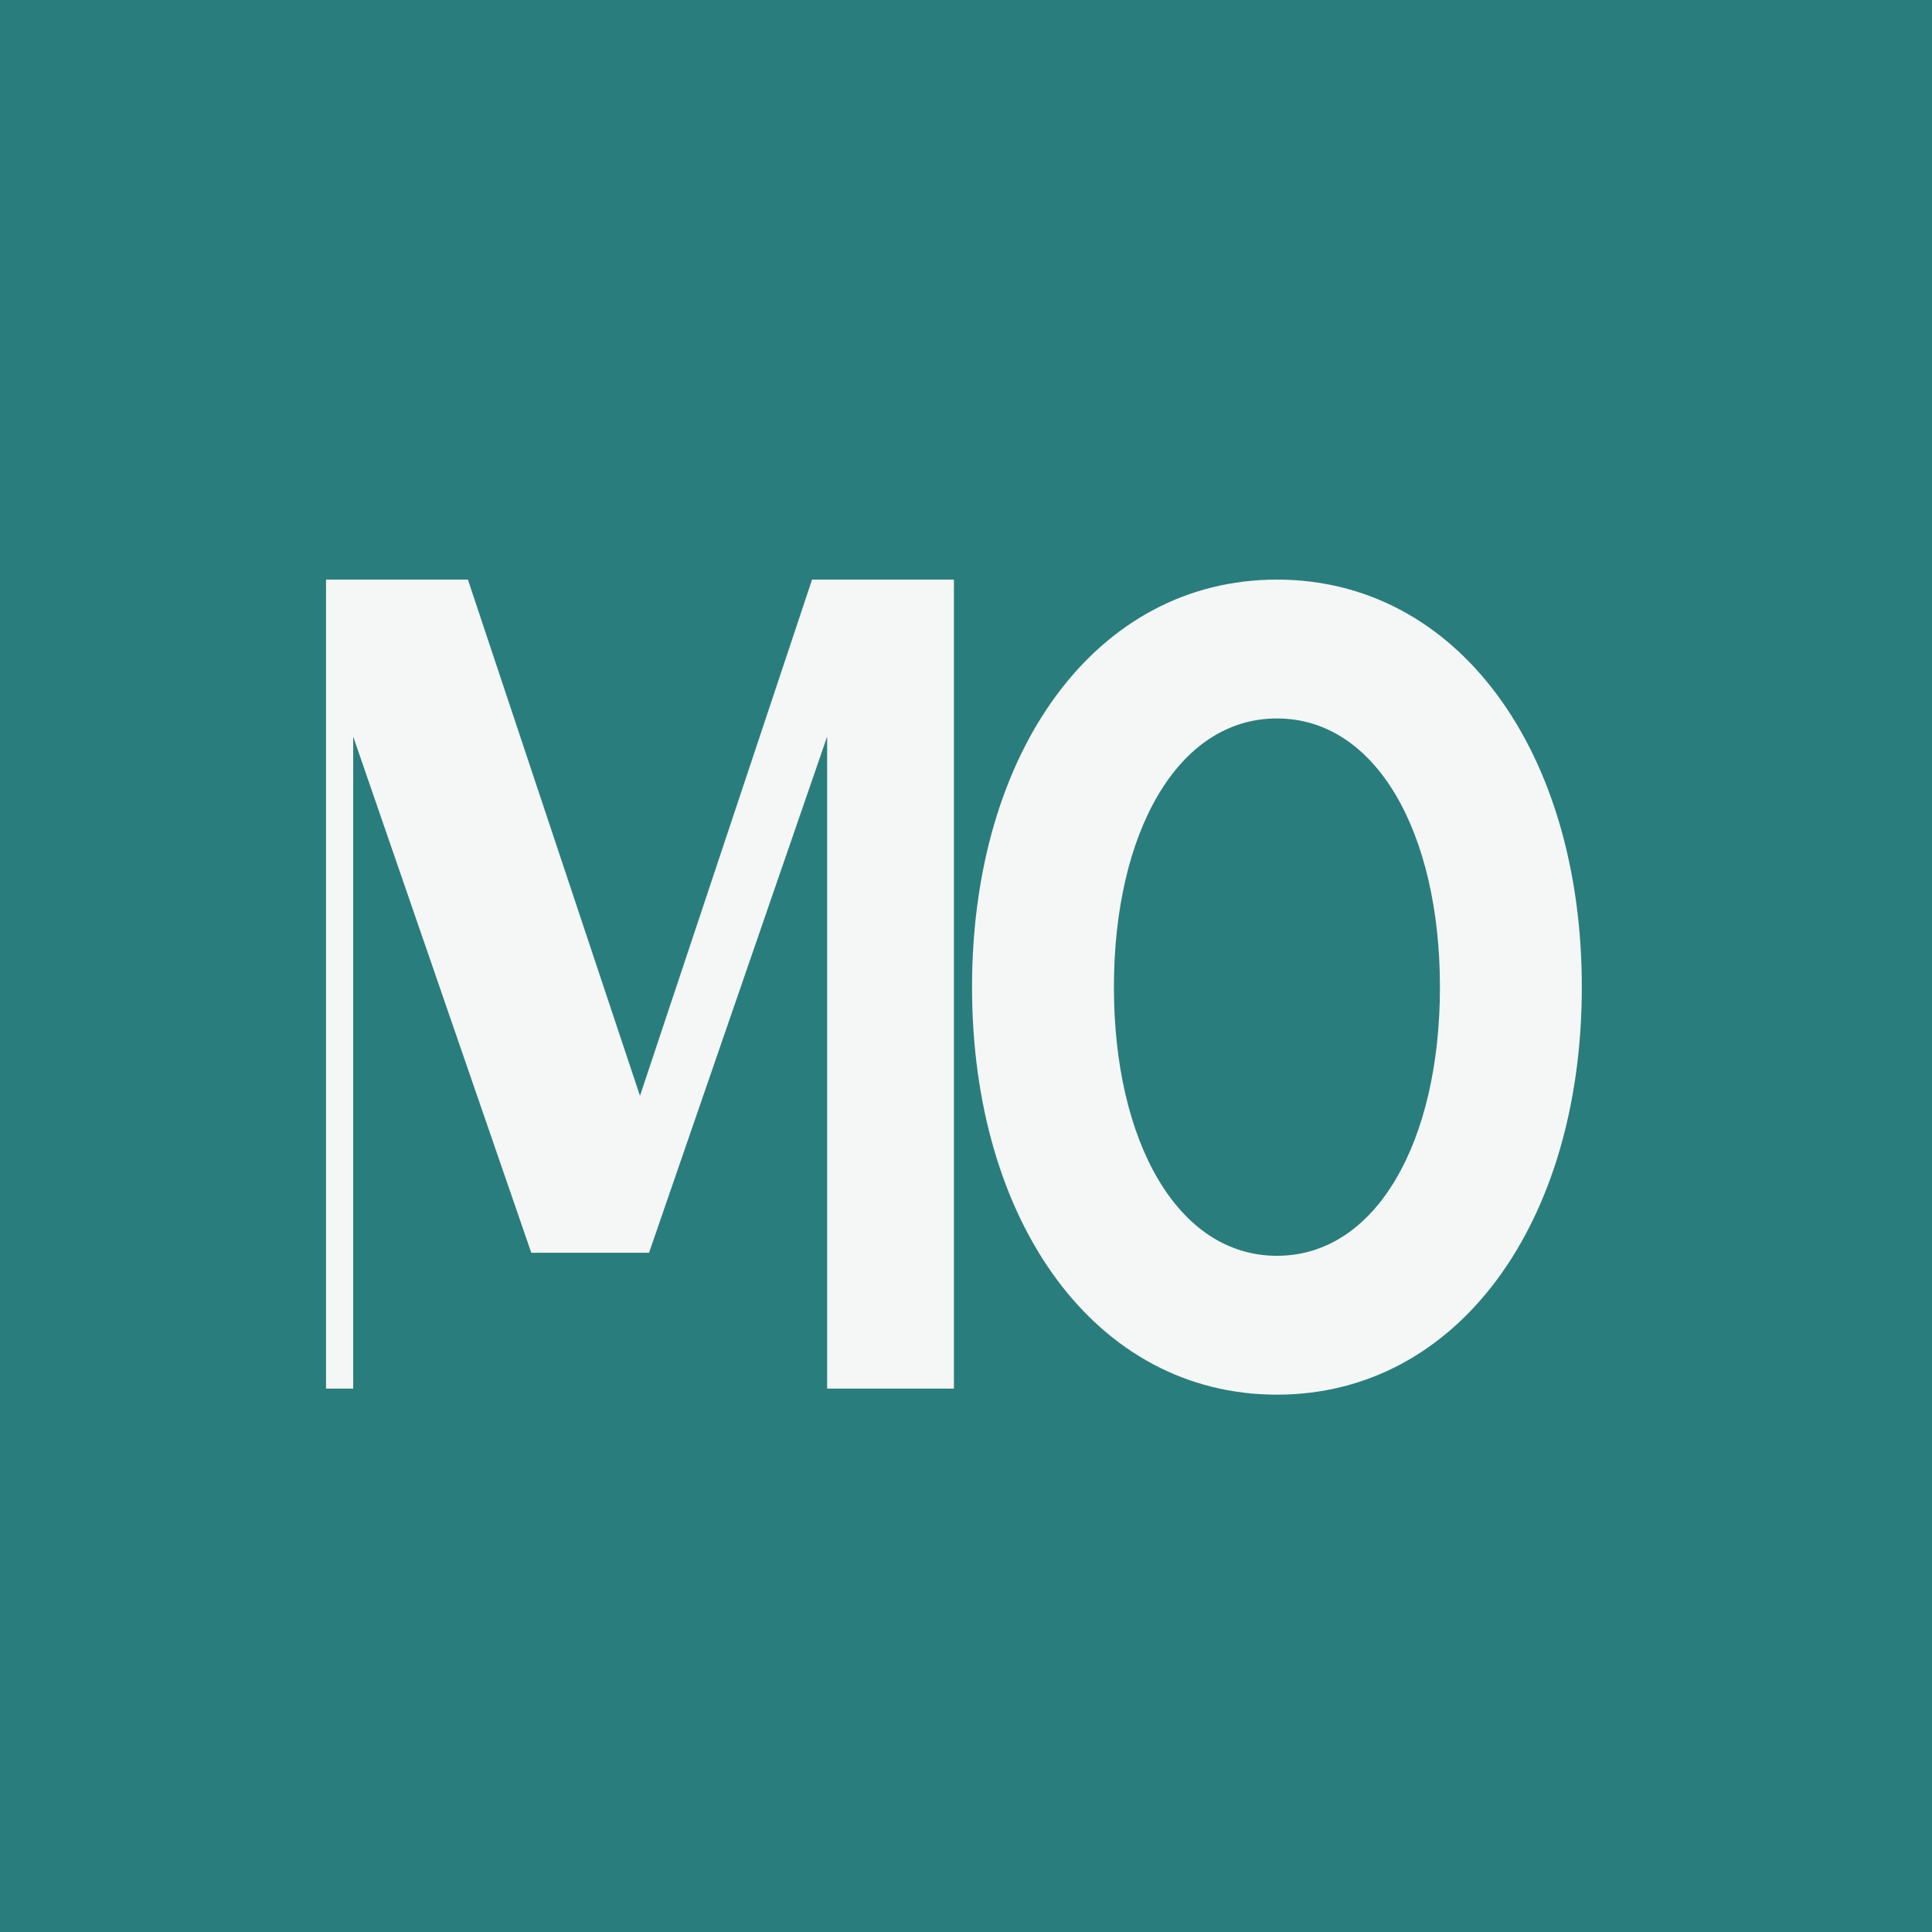
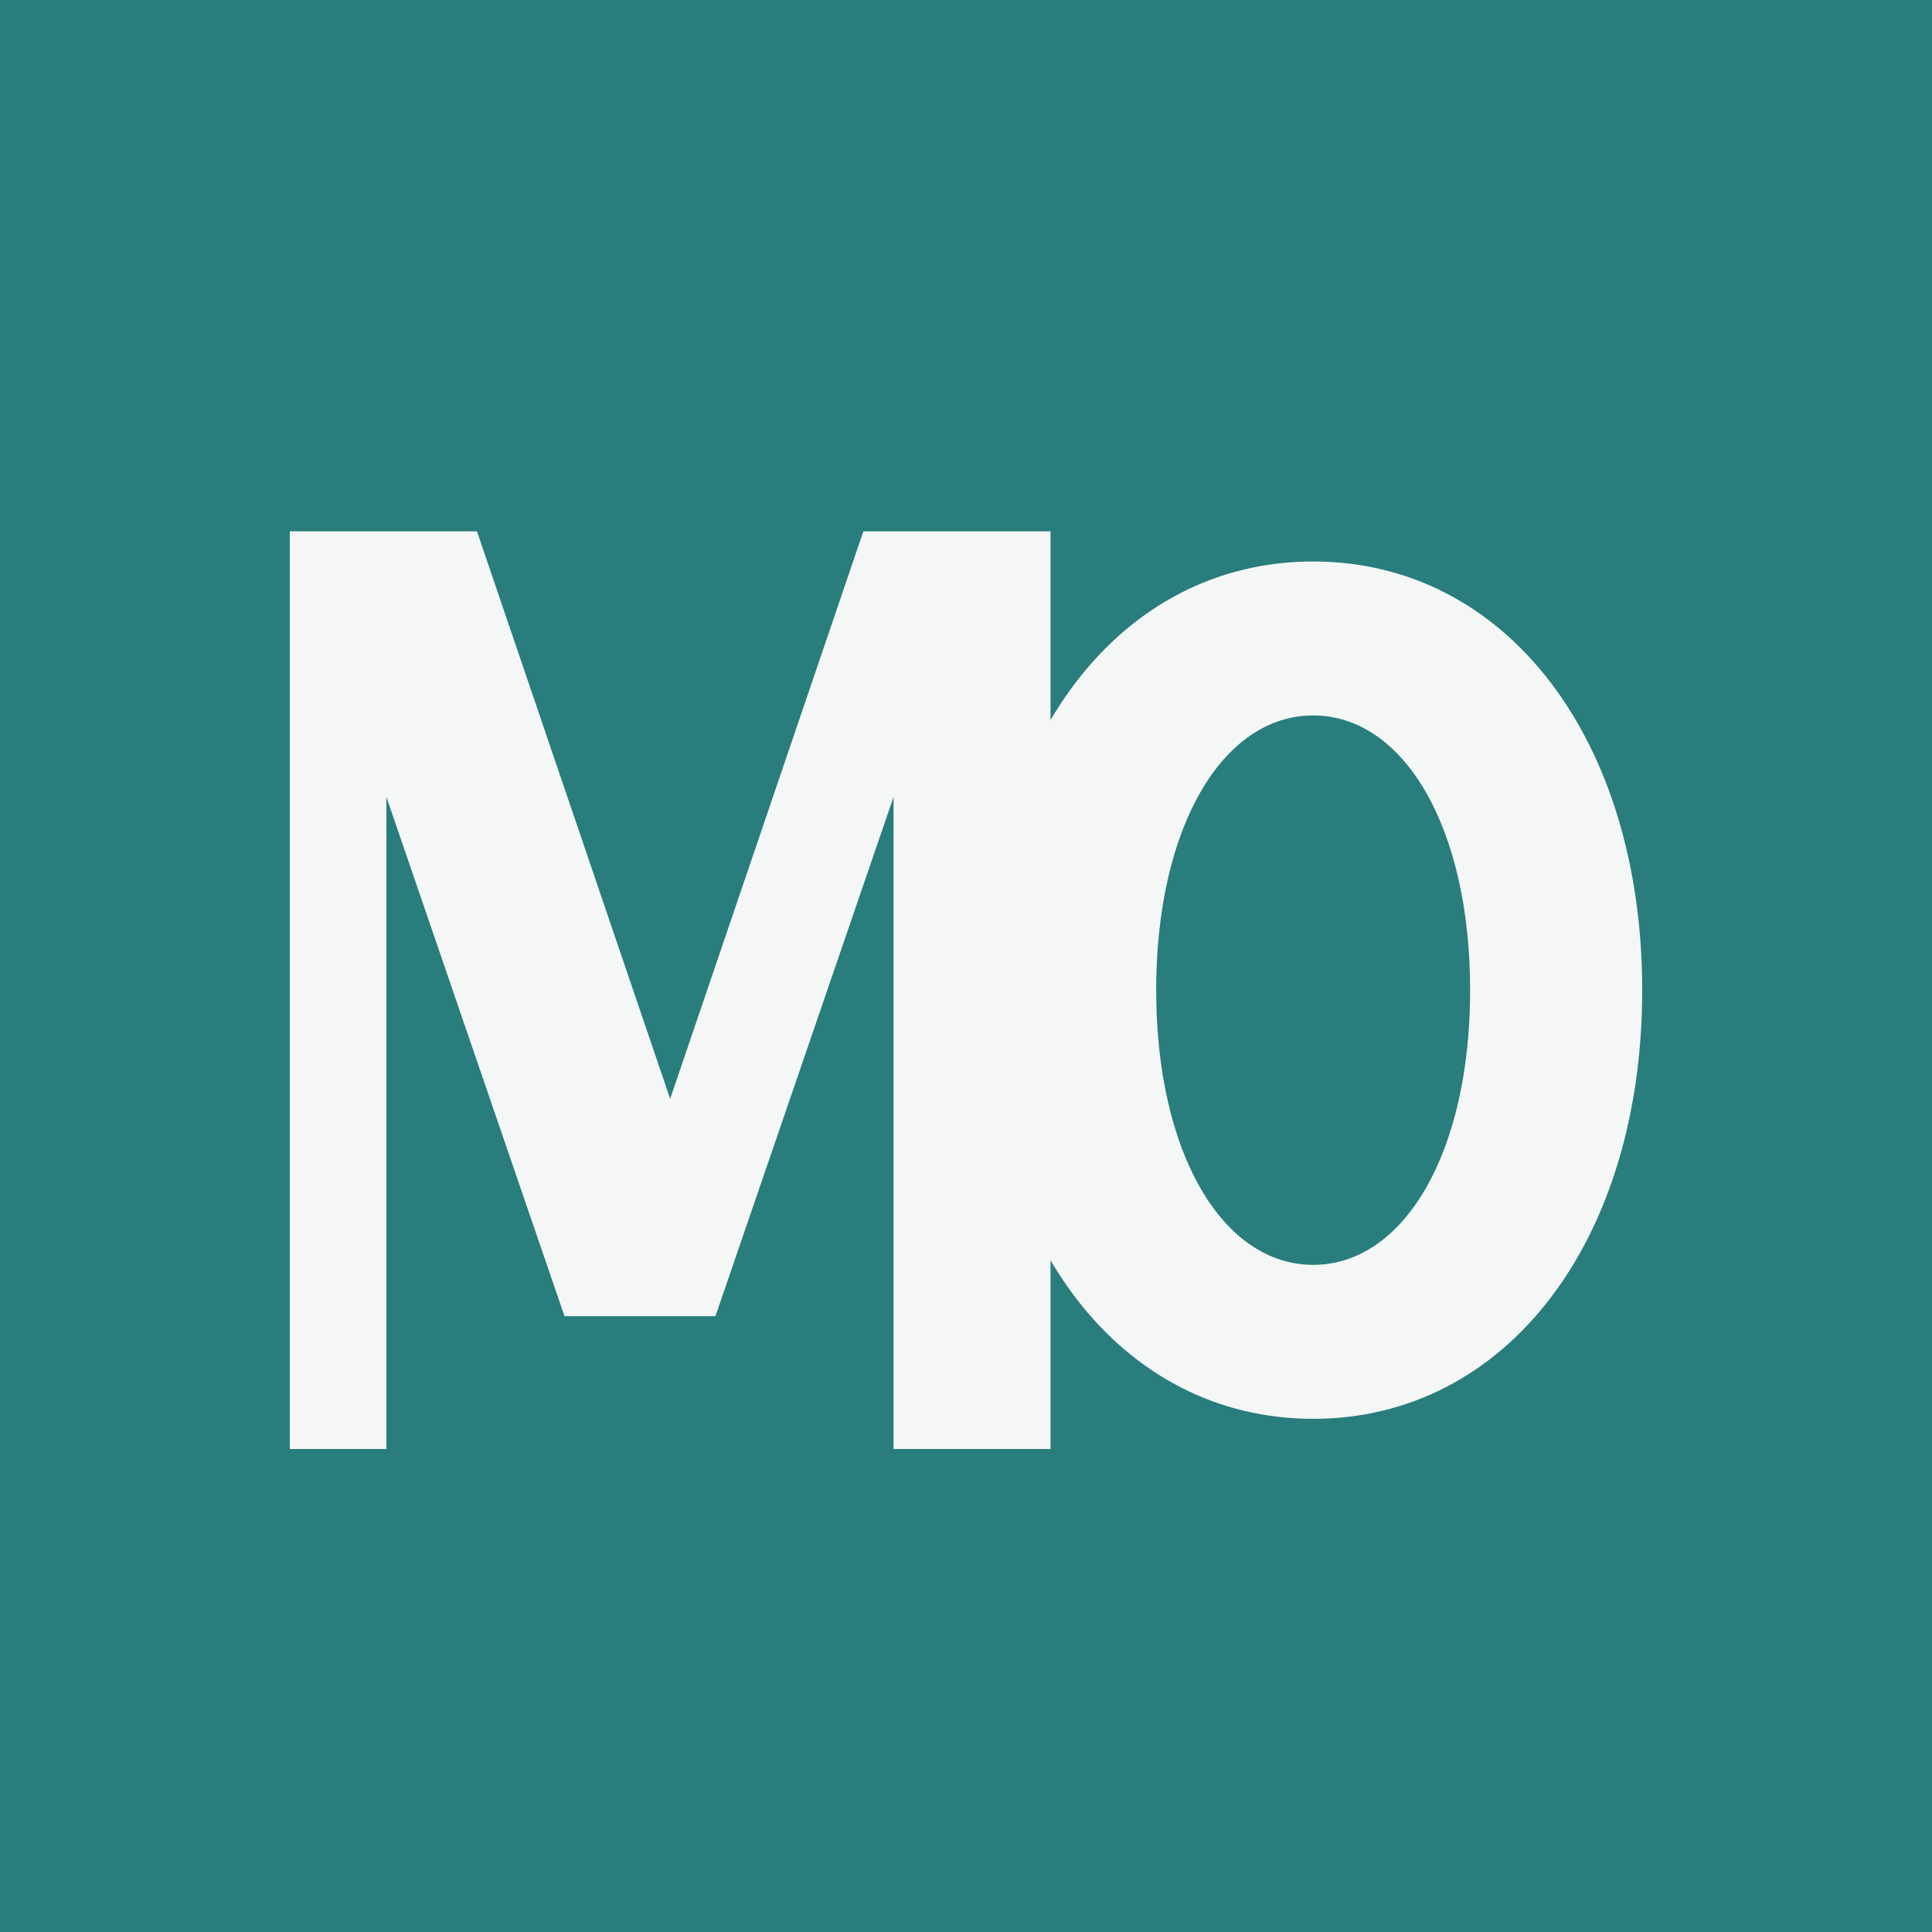
<svg xmlns="http://www.w3.org/2000/svg" viewBox="0 0 32 32">
  <rect width="32" height="32" fill="#2a7d7d" />
-   <path fill="#f4f7f5" d="M5.4 23V9.6h2.35l2.85 8.55L13.45 9.6H15.8V23h-2.1V12.2l-2.95 8.55h-1.95L5.85 12.2V23H5.4z" />
-   <path fill="#f4f7f5" d="M26.2 16.35c0 3.9-2.05 6.75-5.05 6.75s-5.05-2.85-5.05-6.75 2.05-6.75 5.05-6.75 5.05 2.85 5.05 6.75zm-2.35 0c0-2.55-1.05-4.45-2.7-4.45s-2.7 1.9-2.7 4.45 1.05 4.45 2.7 4.45 2.7-1.9 2.7-4.45z" />
+   <path fill="#f4f7f5" d="M4.8 24V8.8h3.1l3.2 9.4 3.2-9.4h3.1V24h-2.6V13.2l-2.95 8.6h-2.5l-2.95-8.6V24H4.8z" />
+   <path fill="#f4f7f5" d="M27.2 16.4c0 4.15-2.25 7.1-5.45 7.1s-5.45-2.95-5.45-7.1 2.25-7.1 5.45-7.1 5.45 2.95 5.45 7.1zm-2.85 0c0-2.7-1.1-4.55-2.6-4.55s-2.6 1.85-2.6 4.55 1.1 4.55 2.6 4.55 2.6-1.85 2.6-4.55z" />
</svg>
